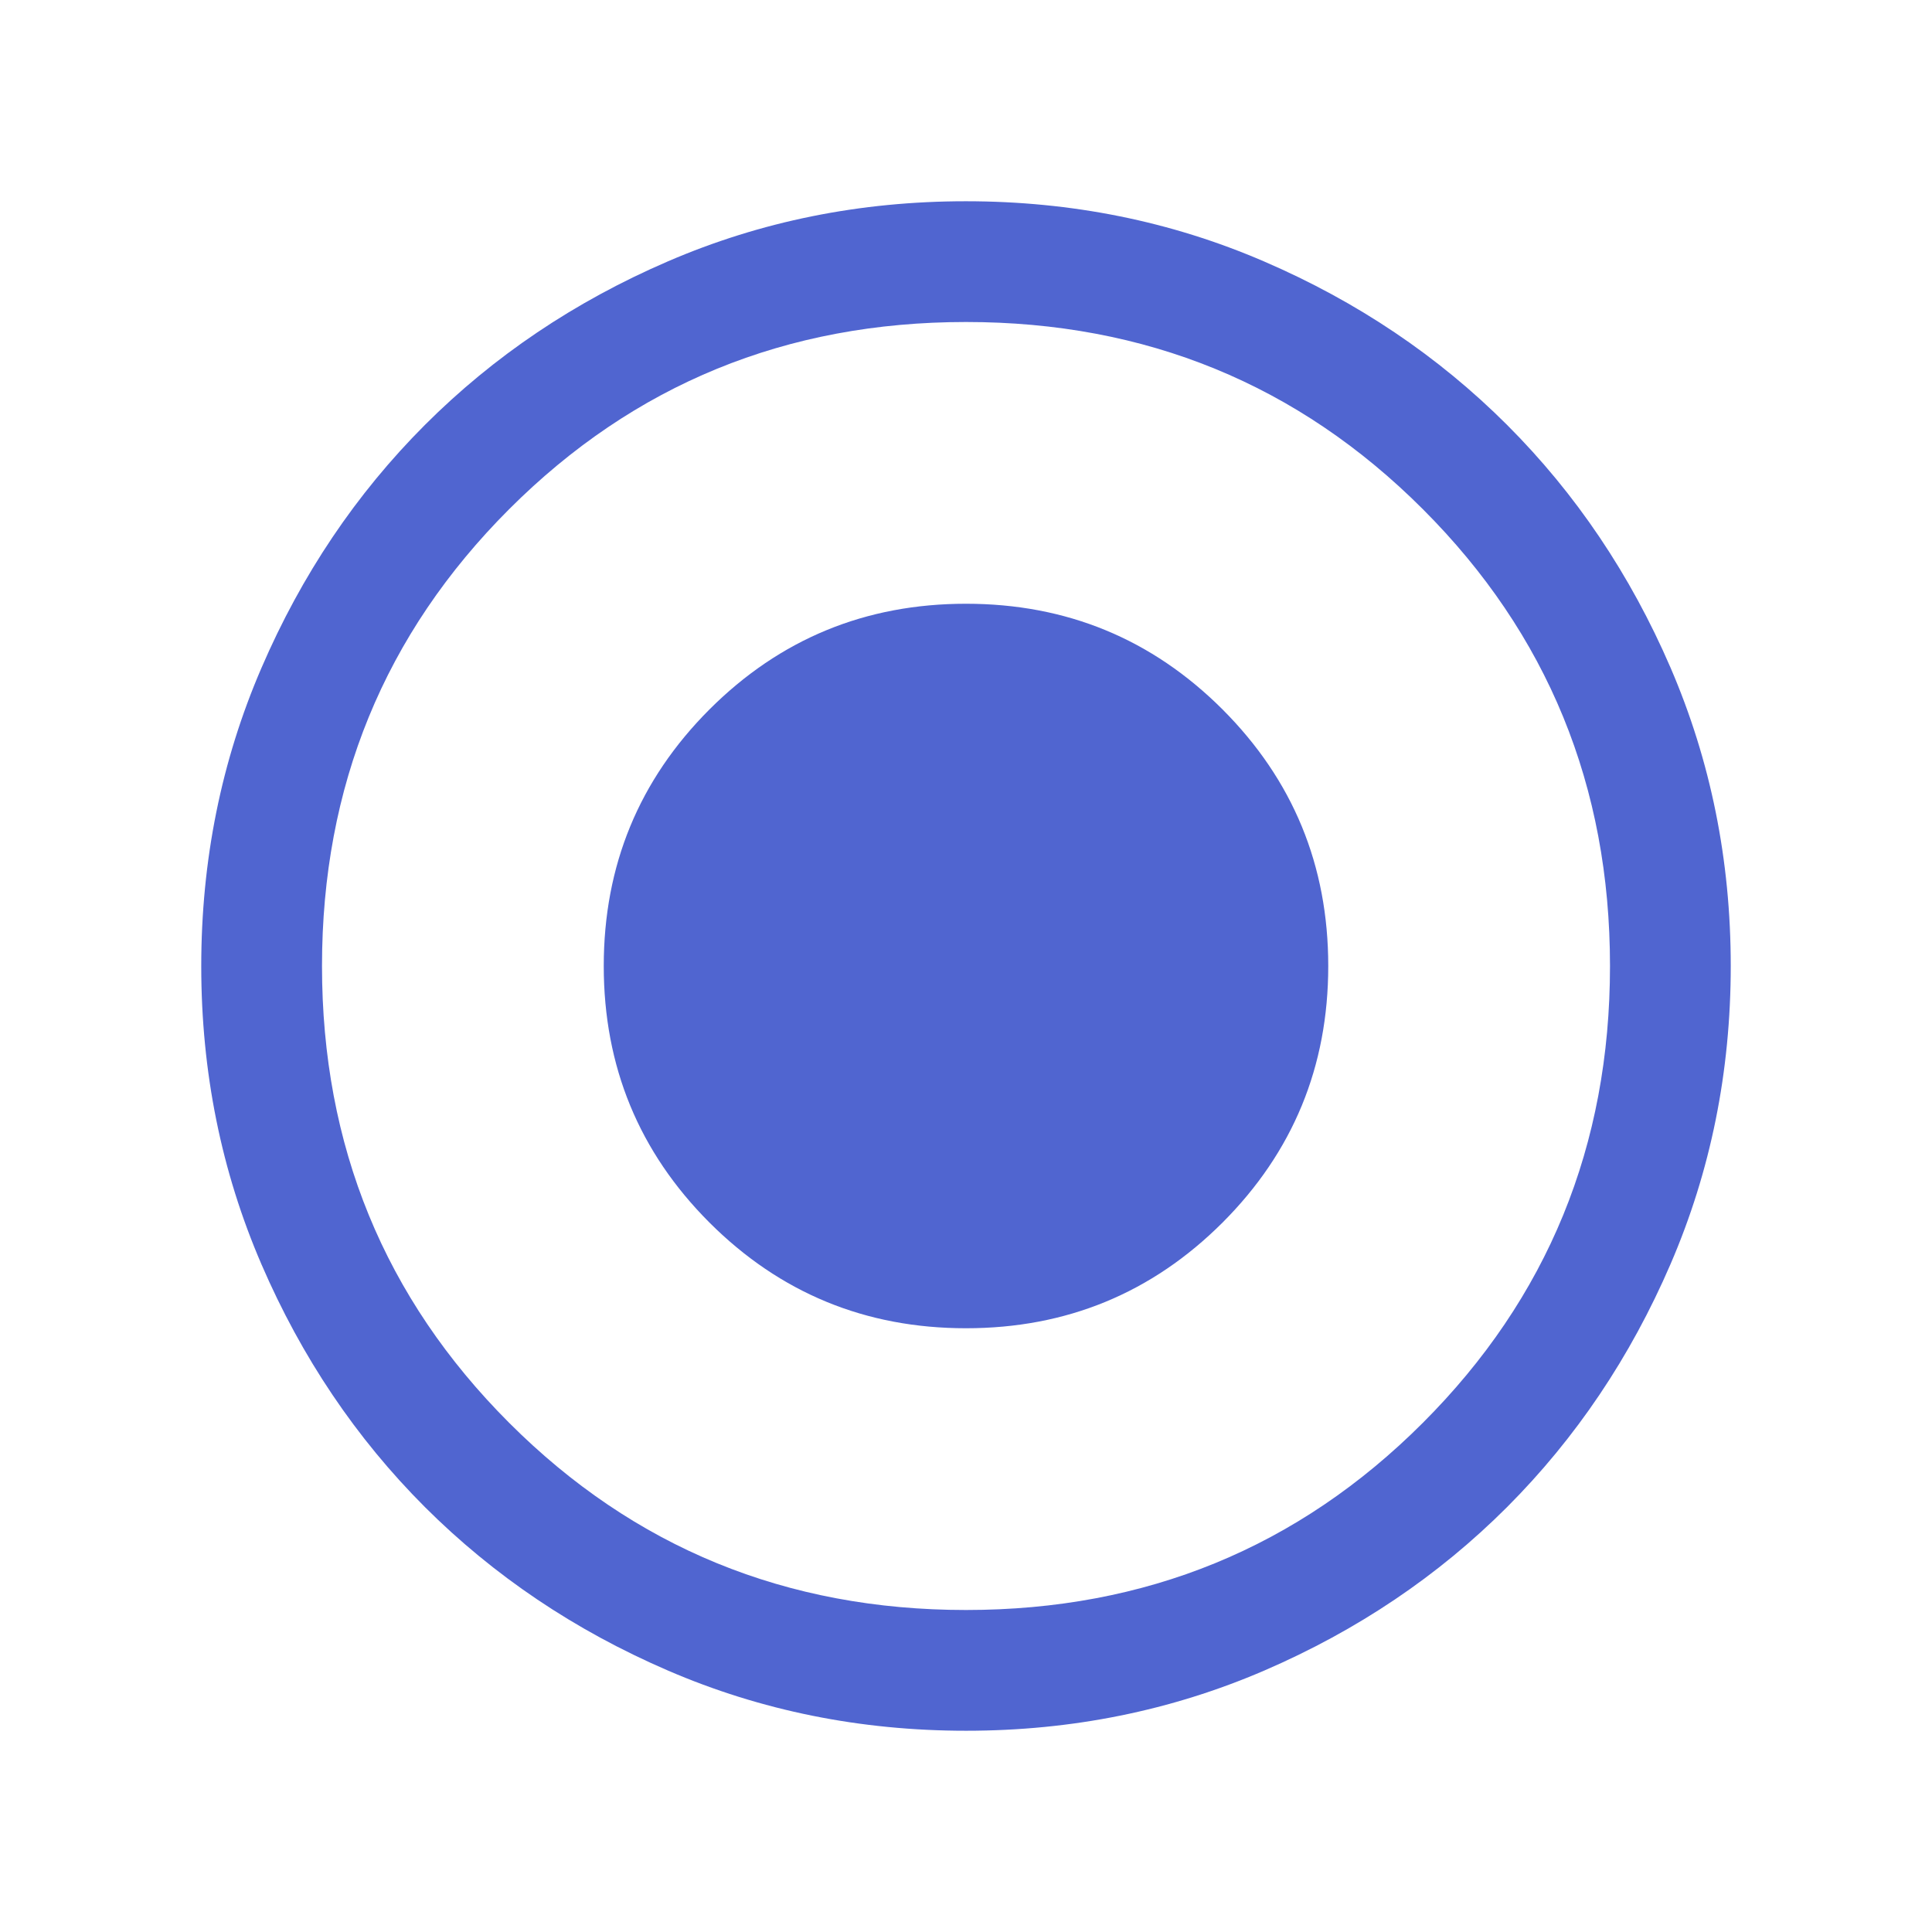
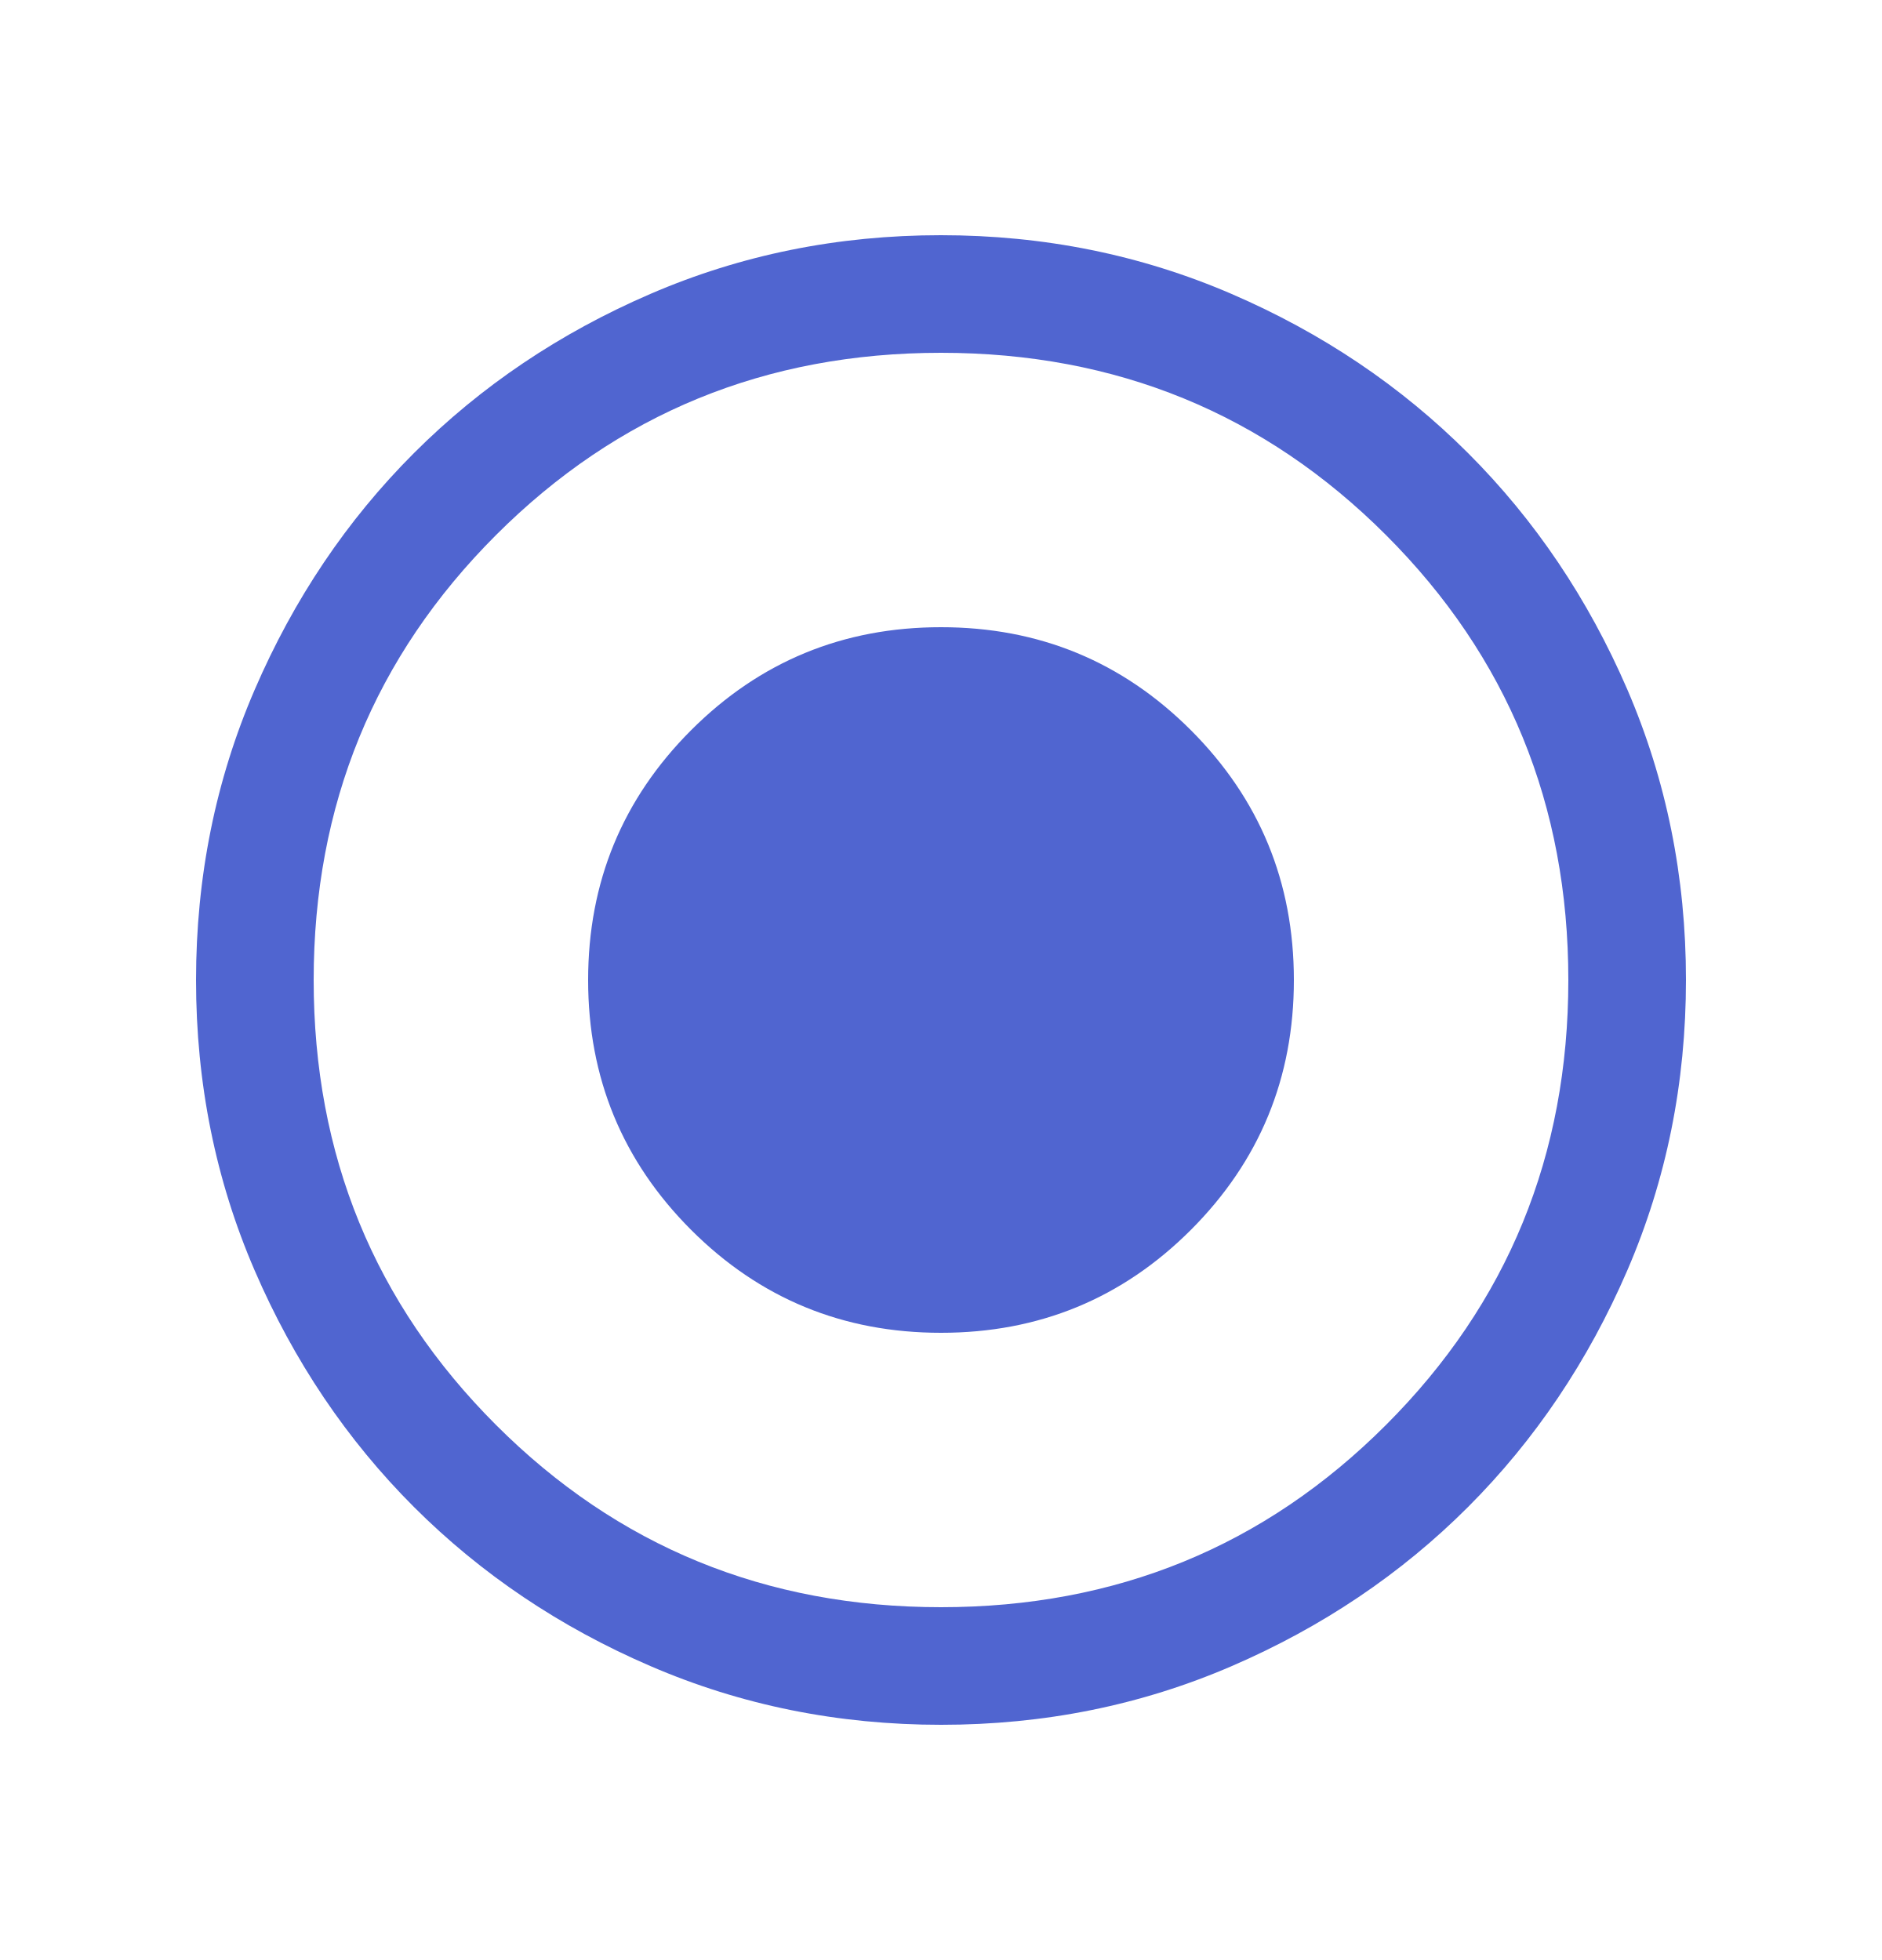
- <svg xmlns="http://www.w3.org/2000/svg" width="24" height="24" viewBox="0 0 24 24" fill="none">
-   <mask id="mask0_4307_163004" style="mask-type:alpha" maskUnits="userSpaceOnUse" x="0" y="0" width="24" height="24">
-     <rect width="24" height="24" fill="#D9D9D9" />
+ <svg xmlns="http://www.w3.org/2000/svg" width="24" height="25" viewBox="0 0 24 25" fill="none">
+   <mask id="mask0_4307_163004" style="mask-type:alpha" maskUnits="userSpaceOnUse" x="0" y="0" width="24" height="25">
+     <rect y="0.5" width="24" height="24" fill="#D9D9D9" />
  </mask>
  <g mask="url(#mask0_4307_163004)">
-     <path d="M12 16.5C13.249 16.5 14.311 16.062 15.187 15.187C16.062 14.311 16.5 13.249 16.5 12C16.5 10.751 16.062 9.689 15.187 8.813C14.311 7.938 13.249 7.5 12 7.5C10.751 7.5 9.689 7.938 8.813 8.813C7.938 9.689 7.5 10.751 7.5 12C7.5 13.249 7.938 14.311 8.813 15.187C9.689 16.062 10.751 16.5 12 16.5ZM12.002 21.5C10.688 21.5 9.453 21.251 8.297 20.752C7.14 20.253 6.135 19.576 5.279 18.722C4.424 17.867 3.747 16.862 3.248 15.706C2.749 14.55 2.5 13.316 2.5 12.002C2.5 10.688 2.749 9.453 3.248 8.297C3.747 7.14 4.423 6.135 5.278 5.279C6.133 4.424 7.138 3.747 8.294 3.248C9.45 2.749 10.684 2.5 11.998 2.5C13.312 2.5 14.547 2.749 15.703 3.248C16.86 3.747 17.865 4.423 18.721 5.278C19.576 6.133 20.253 7.138 20.752 8.294C21.25 9.45 21.5 10.684 21.5 11.998C21.5 13.312 21.251 14.547 20.752 15.703C20.253 16.86 19.576 17.865 18.722 18.721C17.867 19.576 16.862 20.253 15.706 20.752C14.55 21.25 13.316 21.5 12.002 21.5ZM12 20C14.233 20 16.125 19.225 17.675 17.675C19.225 16.125 20 14.233 20 12C20 9.767 19.225 7.875 17.675 6.325C16.125 4.775 14.233 4 12 4C9.767 4 7.875 4.775 6.325 6.325C4.775 7.875 4 9.767 4 12C4 14.233 4.775 16.125 6.325 17.675C7.875 19.225 9.767 20 12 20Z" fill="#5065D0" />
+     <path d="M12 17C13.249 17 14.311 16.563 15.187 15.687C16.062 14.811 16.5 13.749 16.5 12.501C16.5 11.252 16.062 10.19 15.187 9.314C14.311 8.438 13.249 8 12 8C10.751 8 9.689 8.438 8.813 9.314C7.938 10.19 7.5 11.252 7.5 12.501C7.5 13.749 7.938 14.811 8.813 15.687C9.689 16.563 10.751 17 12 17ZM12.002 22C10.688 22 9.453 21.751 8.297 21.252C7.14 20.754 6.135 20.077 5.279 19.222C4.424 18.367 3.747 17.362 3.248 16.206C2.749 15.051 2.5 13.816 2.5 12.502C2.5 11.188 2.749 9.953 3.248 8.797C3.747 7.641 4.423 6.635 5.278 5.78C6.133 4.925 7.138 4.248 8.294 3.749C9.45 3.25 10.684 3 11.998 3C13.312 3 14.547 3.25 15.703 3.748C16.86 4.247 17.865 4.924 18.721 5.779C19.576 6.634 20.253 7.639 20.752 8.794C21.25 9.95 21.5 11.185 21.5 12.499C21.5 13.813 21.251 15.048 20.752 16.204C20.253 17.36 19.576 18.366 18.722 19.221C17.867 20.076 16.862 20.753 15.706 21.252C14.55 21.751 13.316 22 12.002 22ZM12 20.5C14.233 20.5 16.125 19.726 17.675 18.175C19.225 16.625 20 14.734 20 12.501C20 10.267 19.225 8.375 17.675 6.825C16.125 5.275 14.233 4.5 12 4.5C9.767 4.5 7.875 5.275 6.325 6.825C4.775 8.375 4 10.267 4 12.501C4 14.734 4.775 16.625 6.325 18.175C7.875 19.726 9.767 20.5 12 20.5Z" fill="#5065D0" />
  </g>
</svg>
